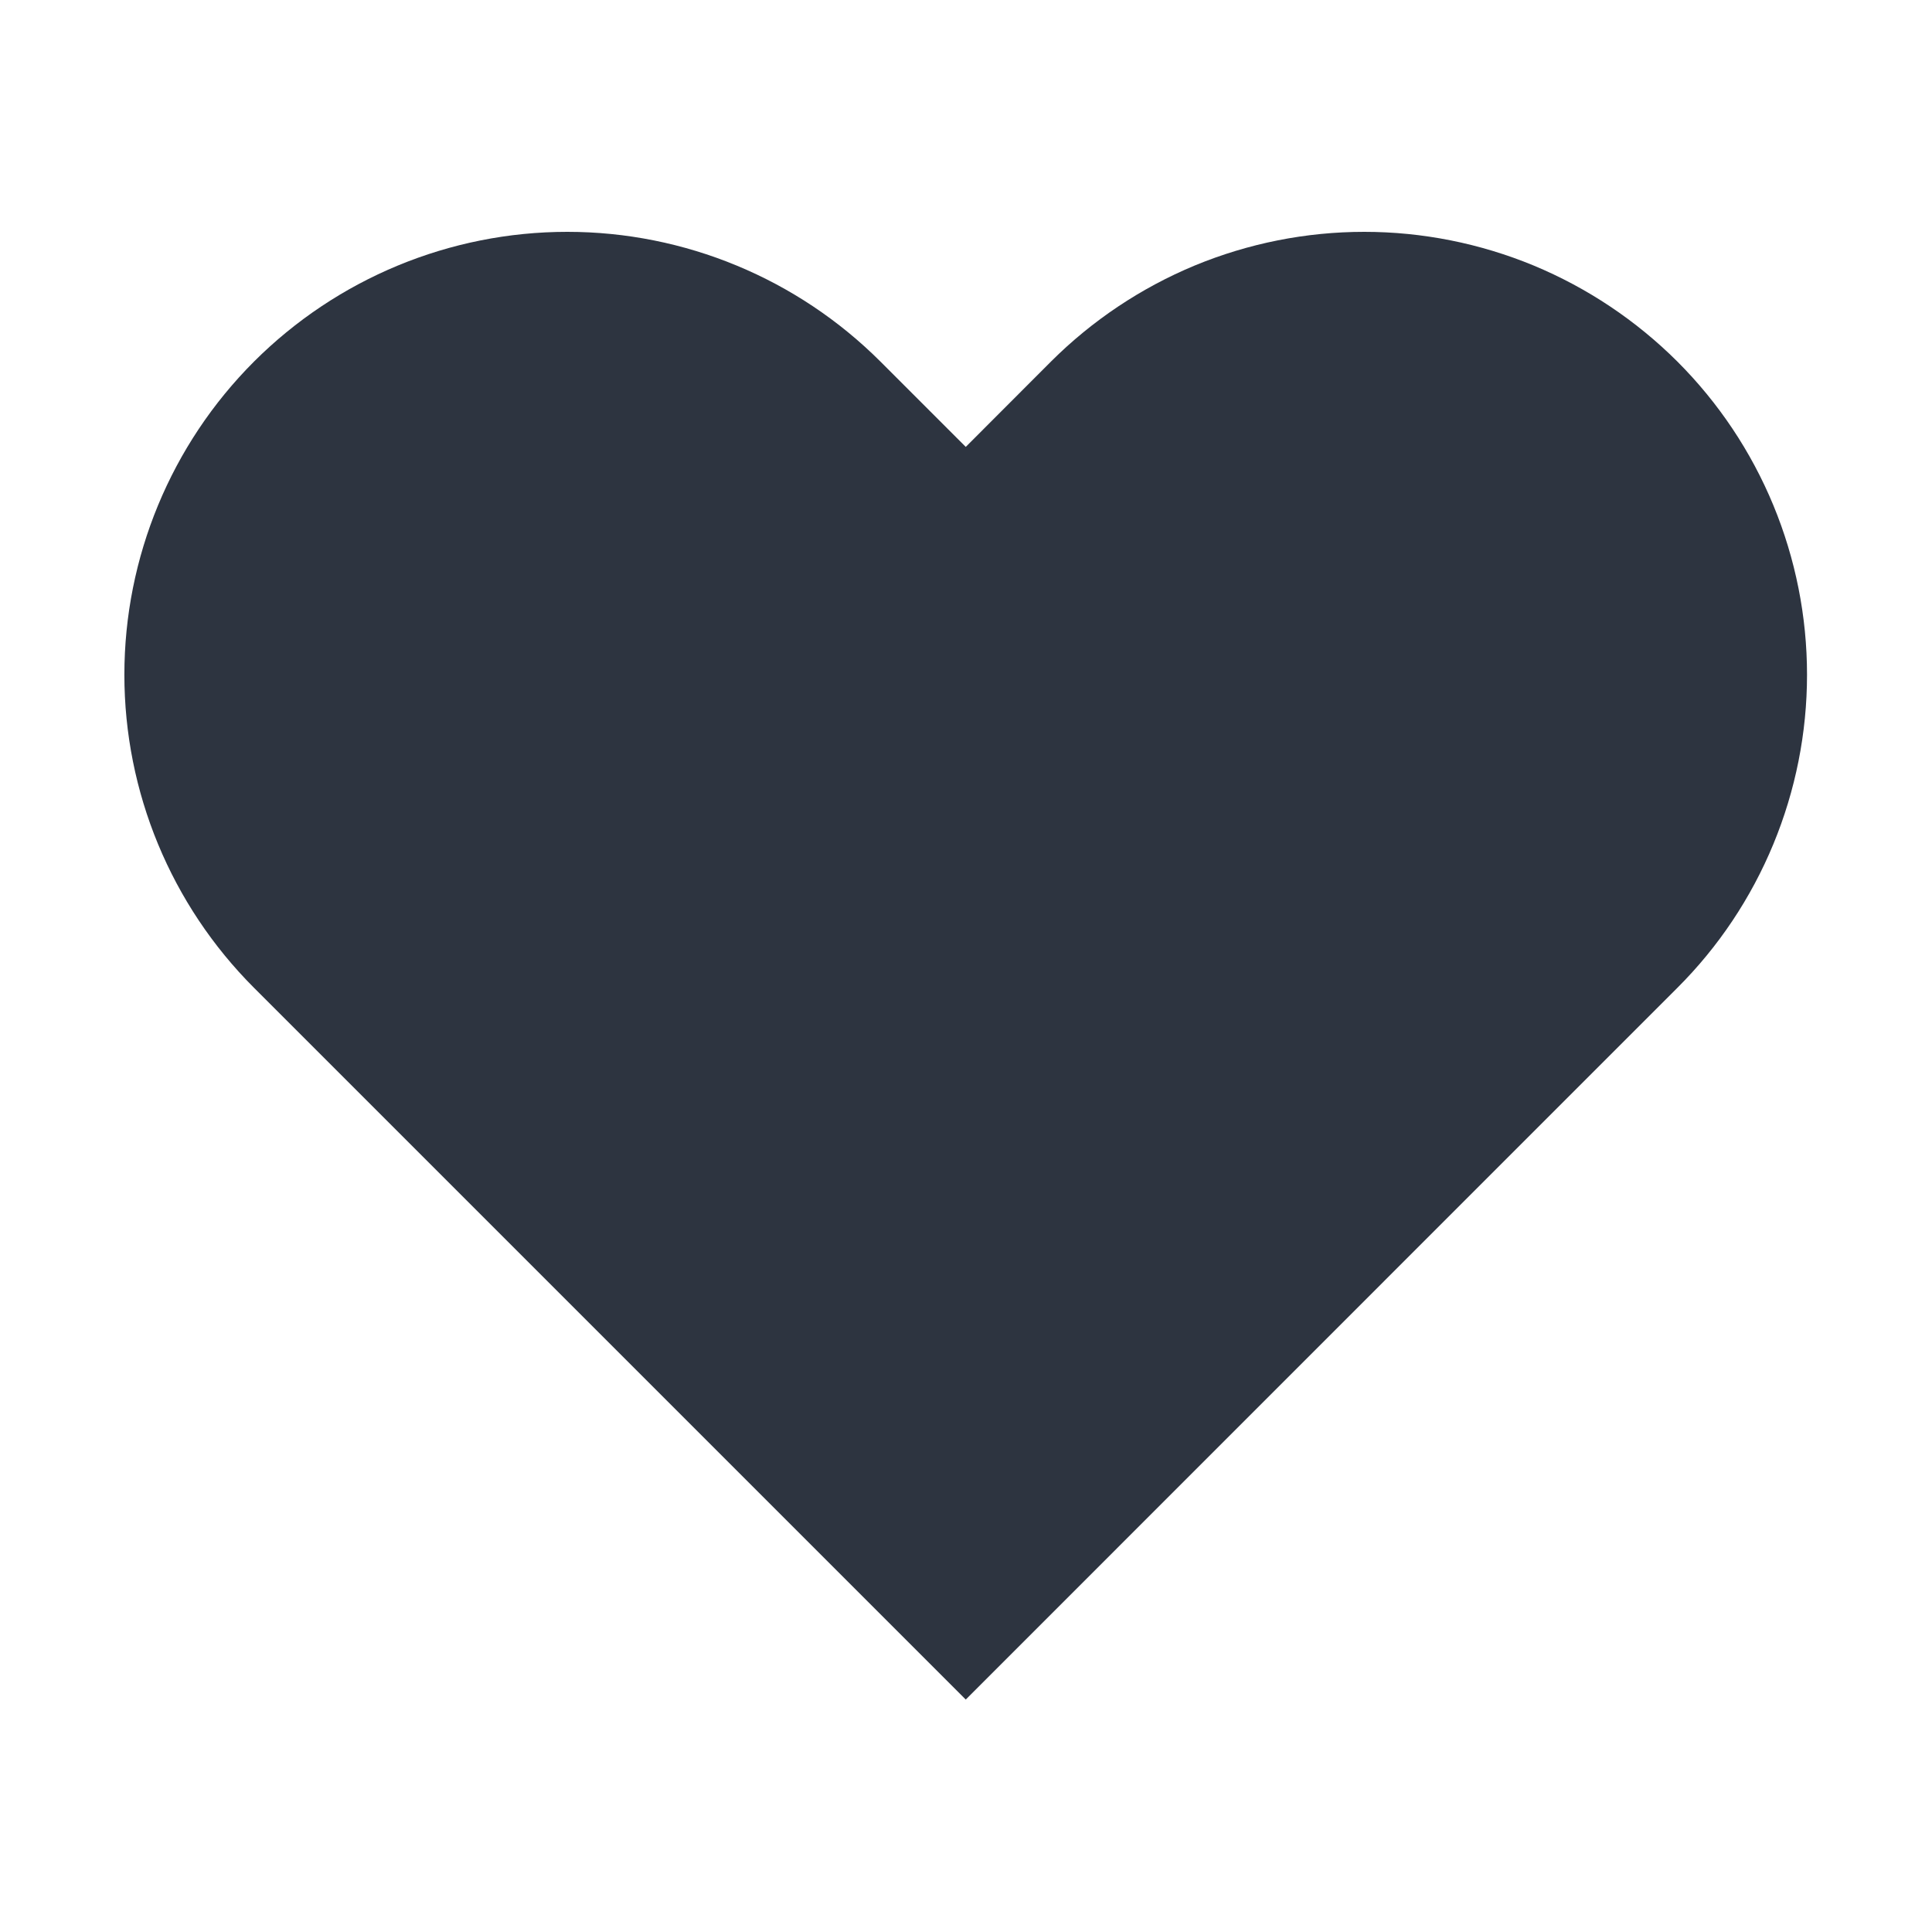
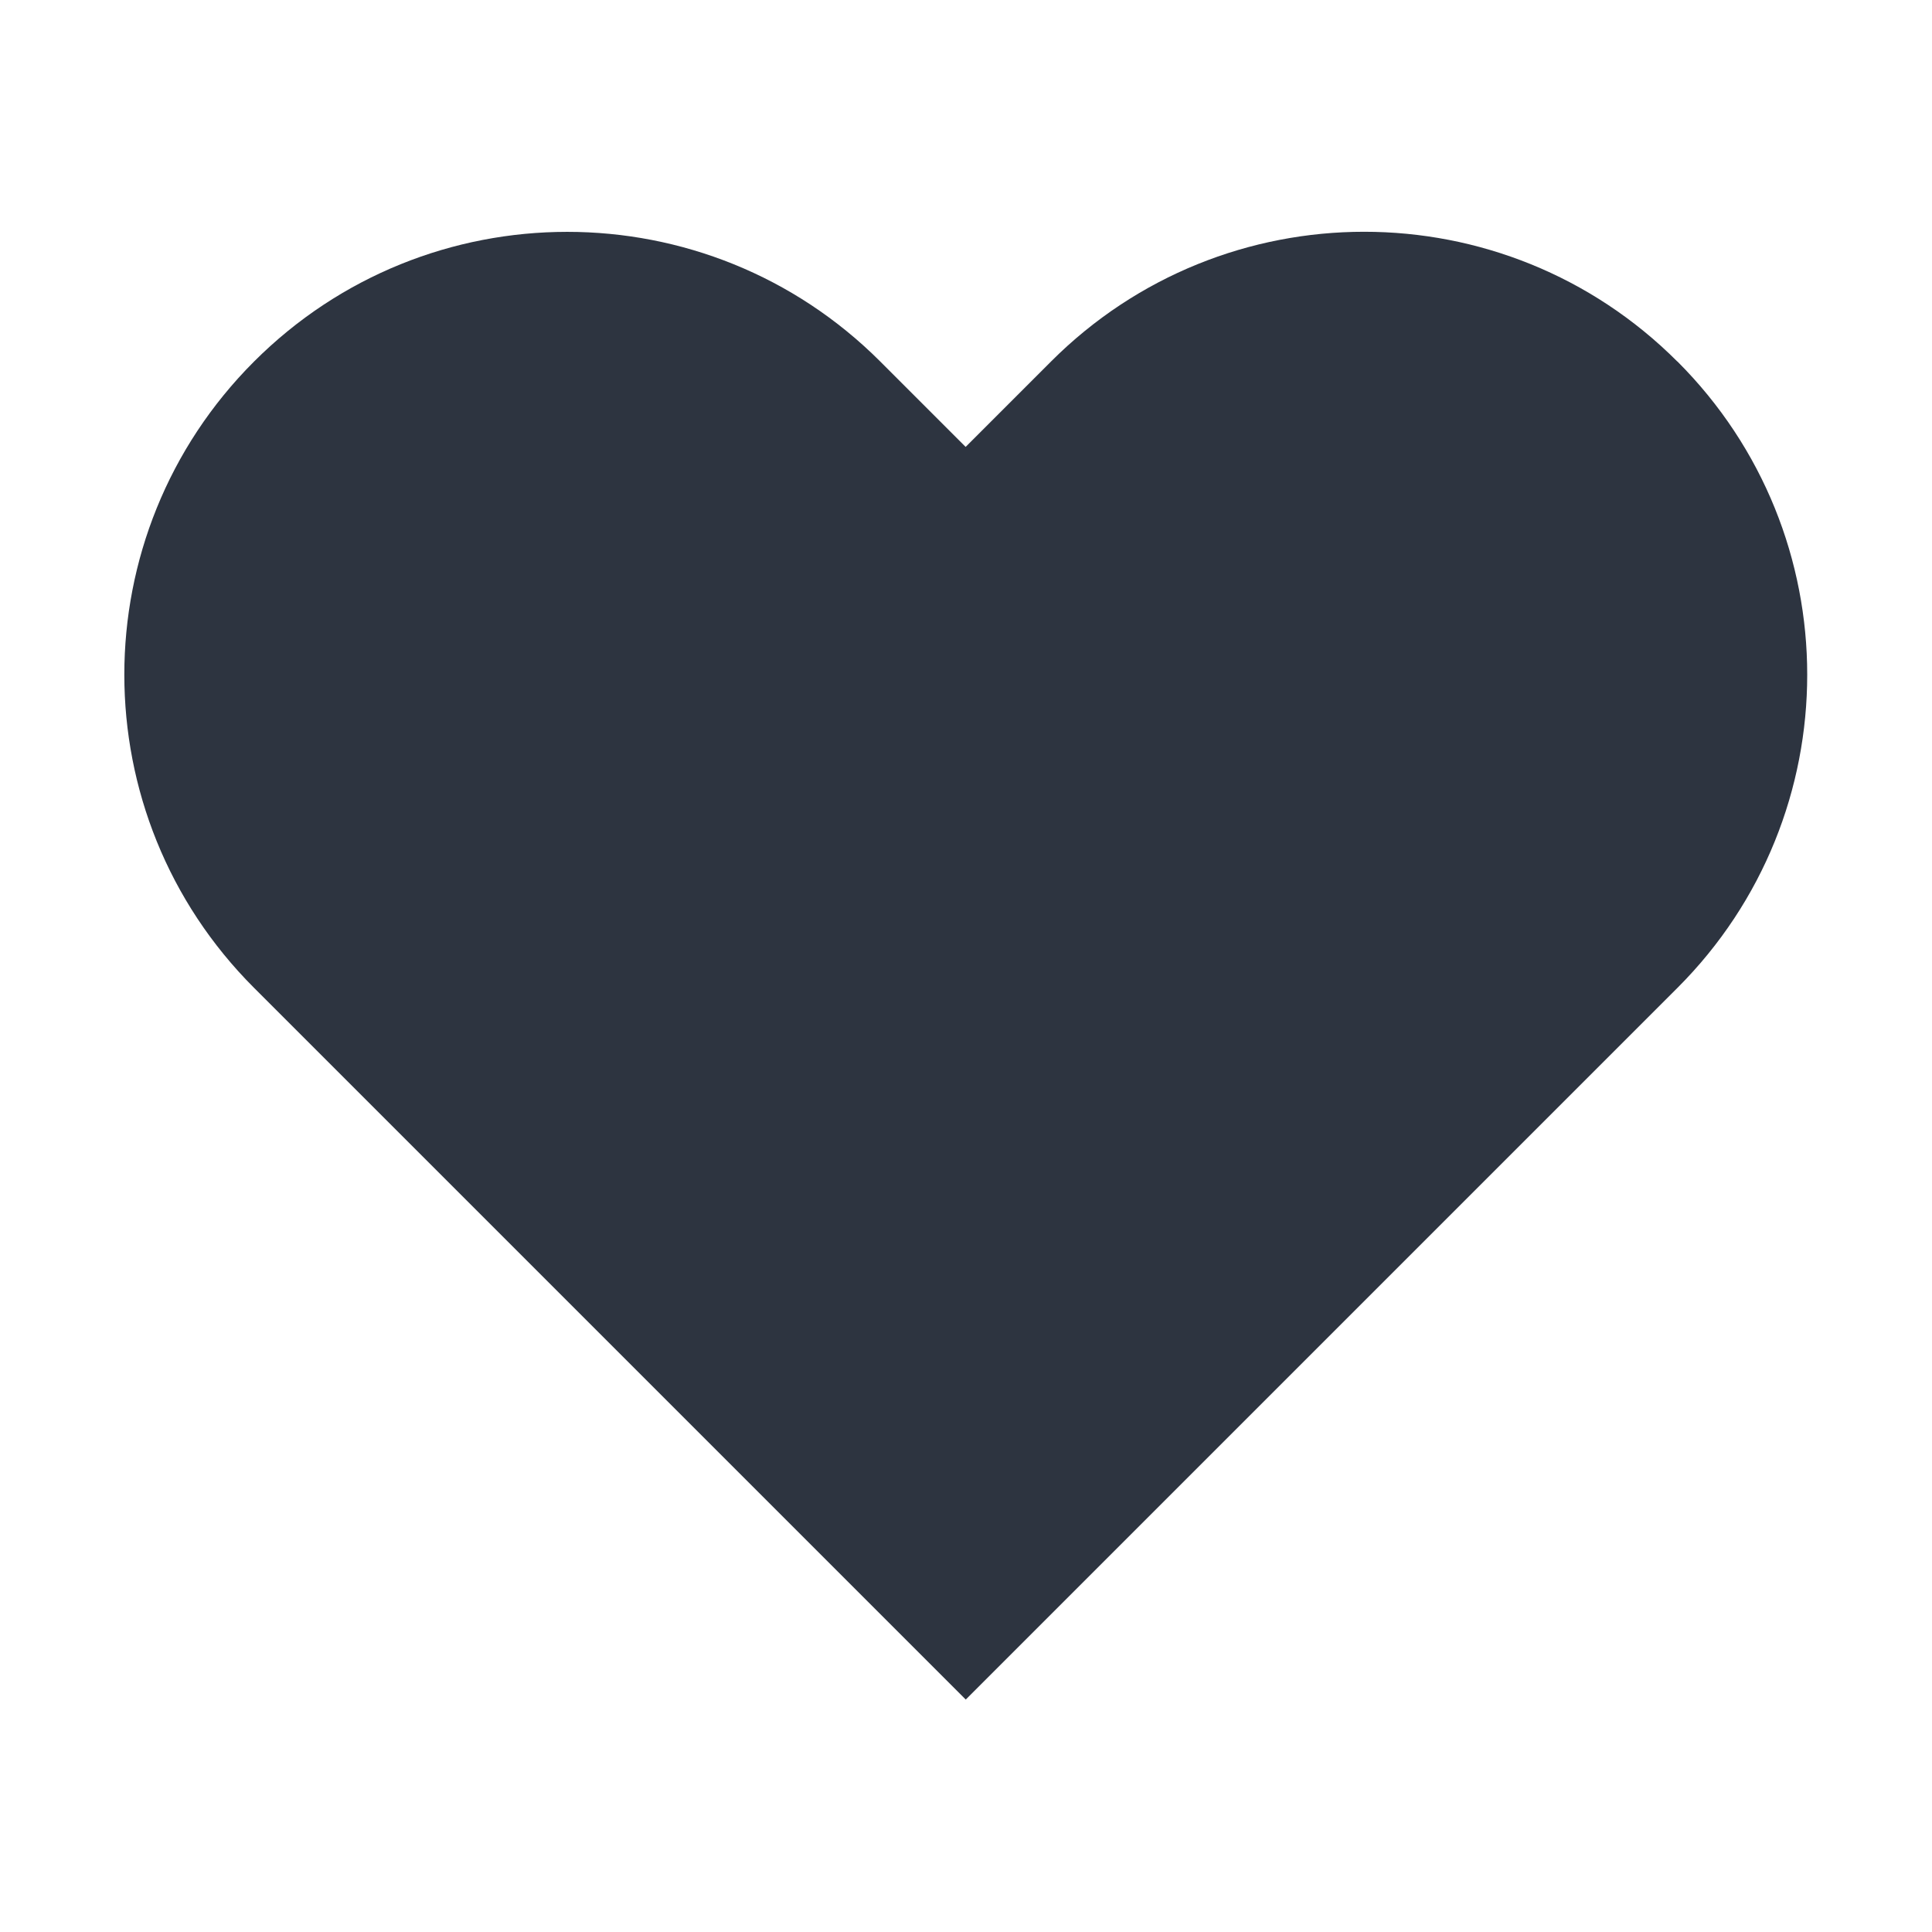
- <svg xmlns="http://www.w3.org/2000/svg" width="16" height="16" viewBox="0 0 16 16" fill="none">
-   <path d="M13.891 2.994C13.55 2.654 13.146 2.384 12.701 2.199C12.256 2.015 11.779 1.92 11.298 1.92C10.816 1.92 10.339 2.015 9.894 2.199C9.449 2.384 9.045 2.654 8.704 2.994L7.998 3.701L7.291 2.994C6.603 2.307 5.67 1.92 4.698 1.92C3.725 1.92 2.792 2.307 2.104 2.994C1.416 3.682 1.03 4.615 1.03 5.588C1.03 6.56 1.416 7.493 2.104 8.181L2.811 8.888L7.998 14.075L13.184 8.888L13.891 8.181C14.232 7.841 14.502 7.436 14.686 6.991C14.87 6.546 14.965 6.069 14.965 5.588C14.965 5.106 14.87 4.629 14.686 4.184C14.502 3.739 14.232 3.335 13.891 2.994Z" fill="#2D3440" />
+ <svg xmlns="http://www.w3.org/2000/svg" width="16" height="16" fill="none">
+   <path d="M13.891 2.994a3.667 3.667 0 0 0-5.187 0l-.707.707-.707-.707A3.667 3.667 0 0 0 2.104 8.181l.707.707 5.187 5.187 5.187-5.187.707-.707a3.667 3.667 0 0 0 0-5.187Z" fill="#2D3440" />
</svg>
